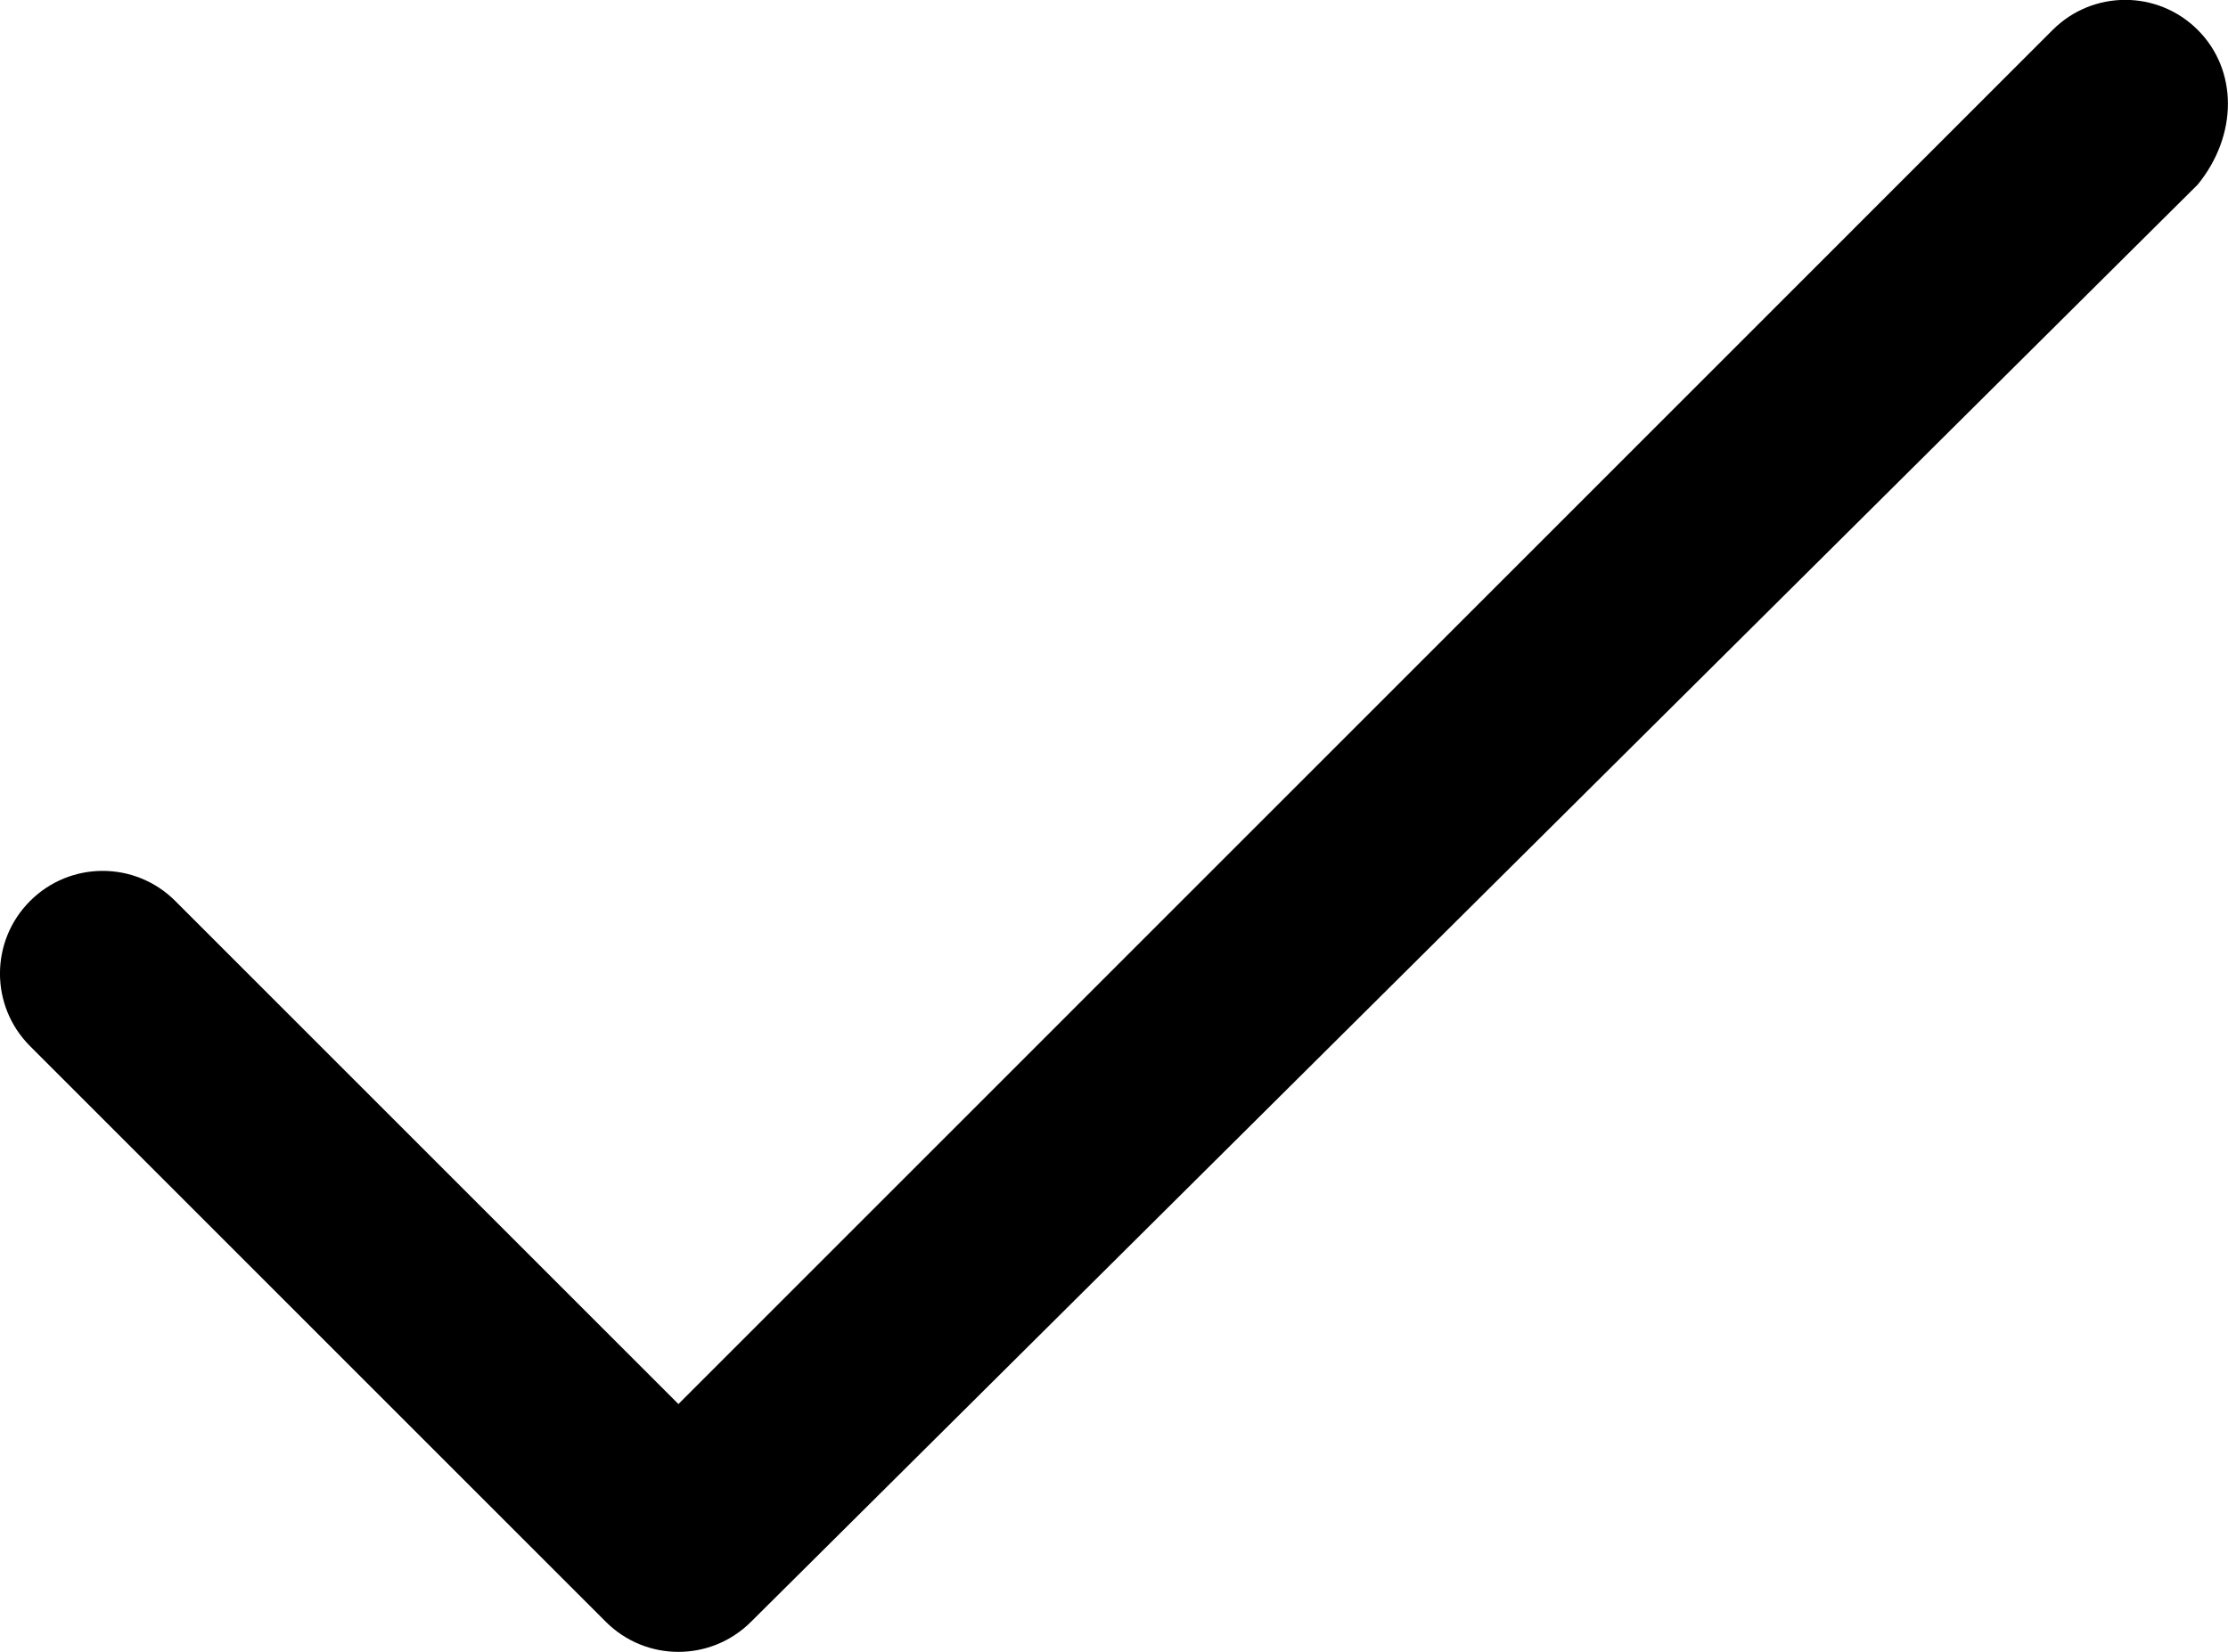
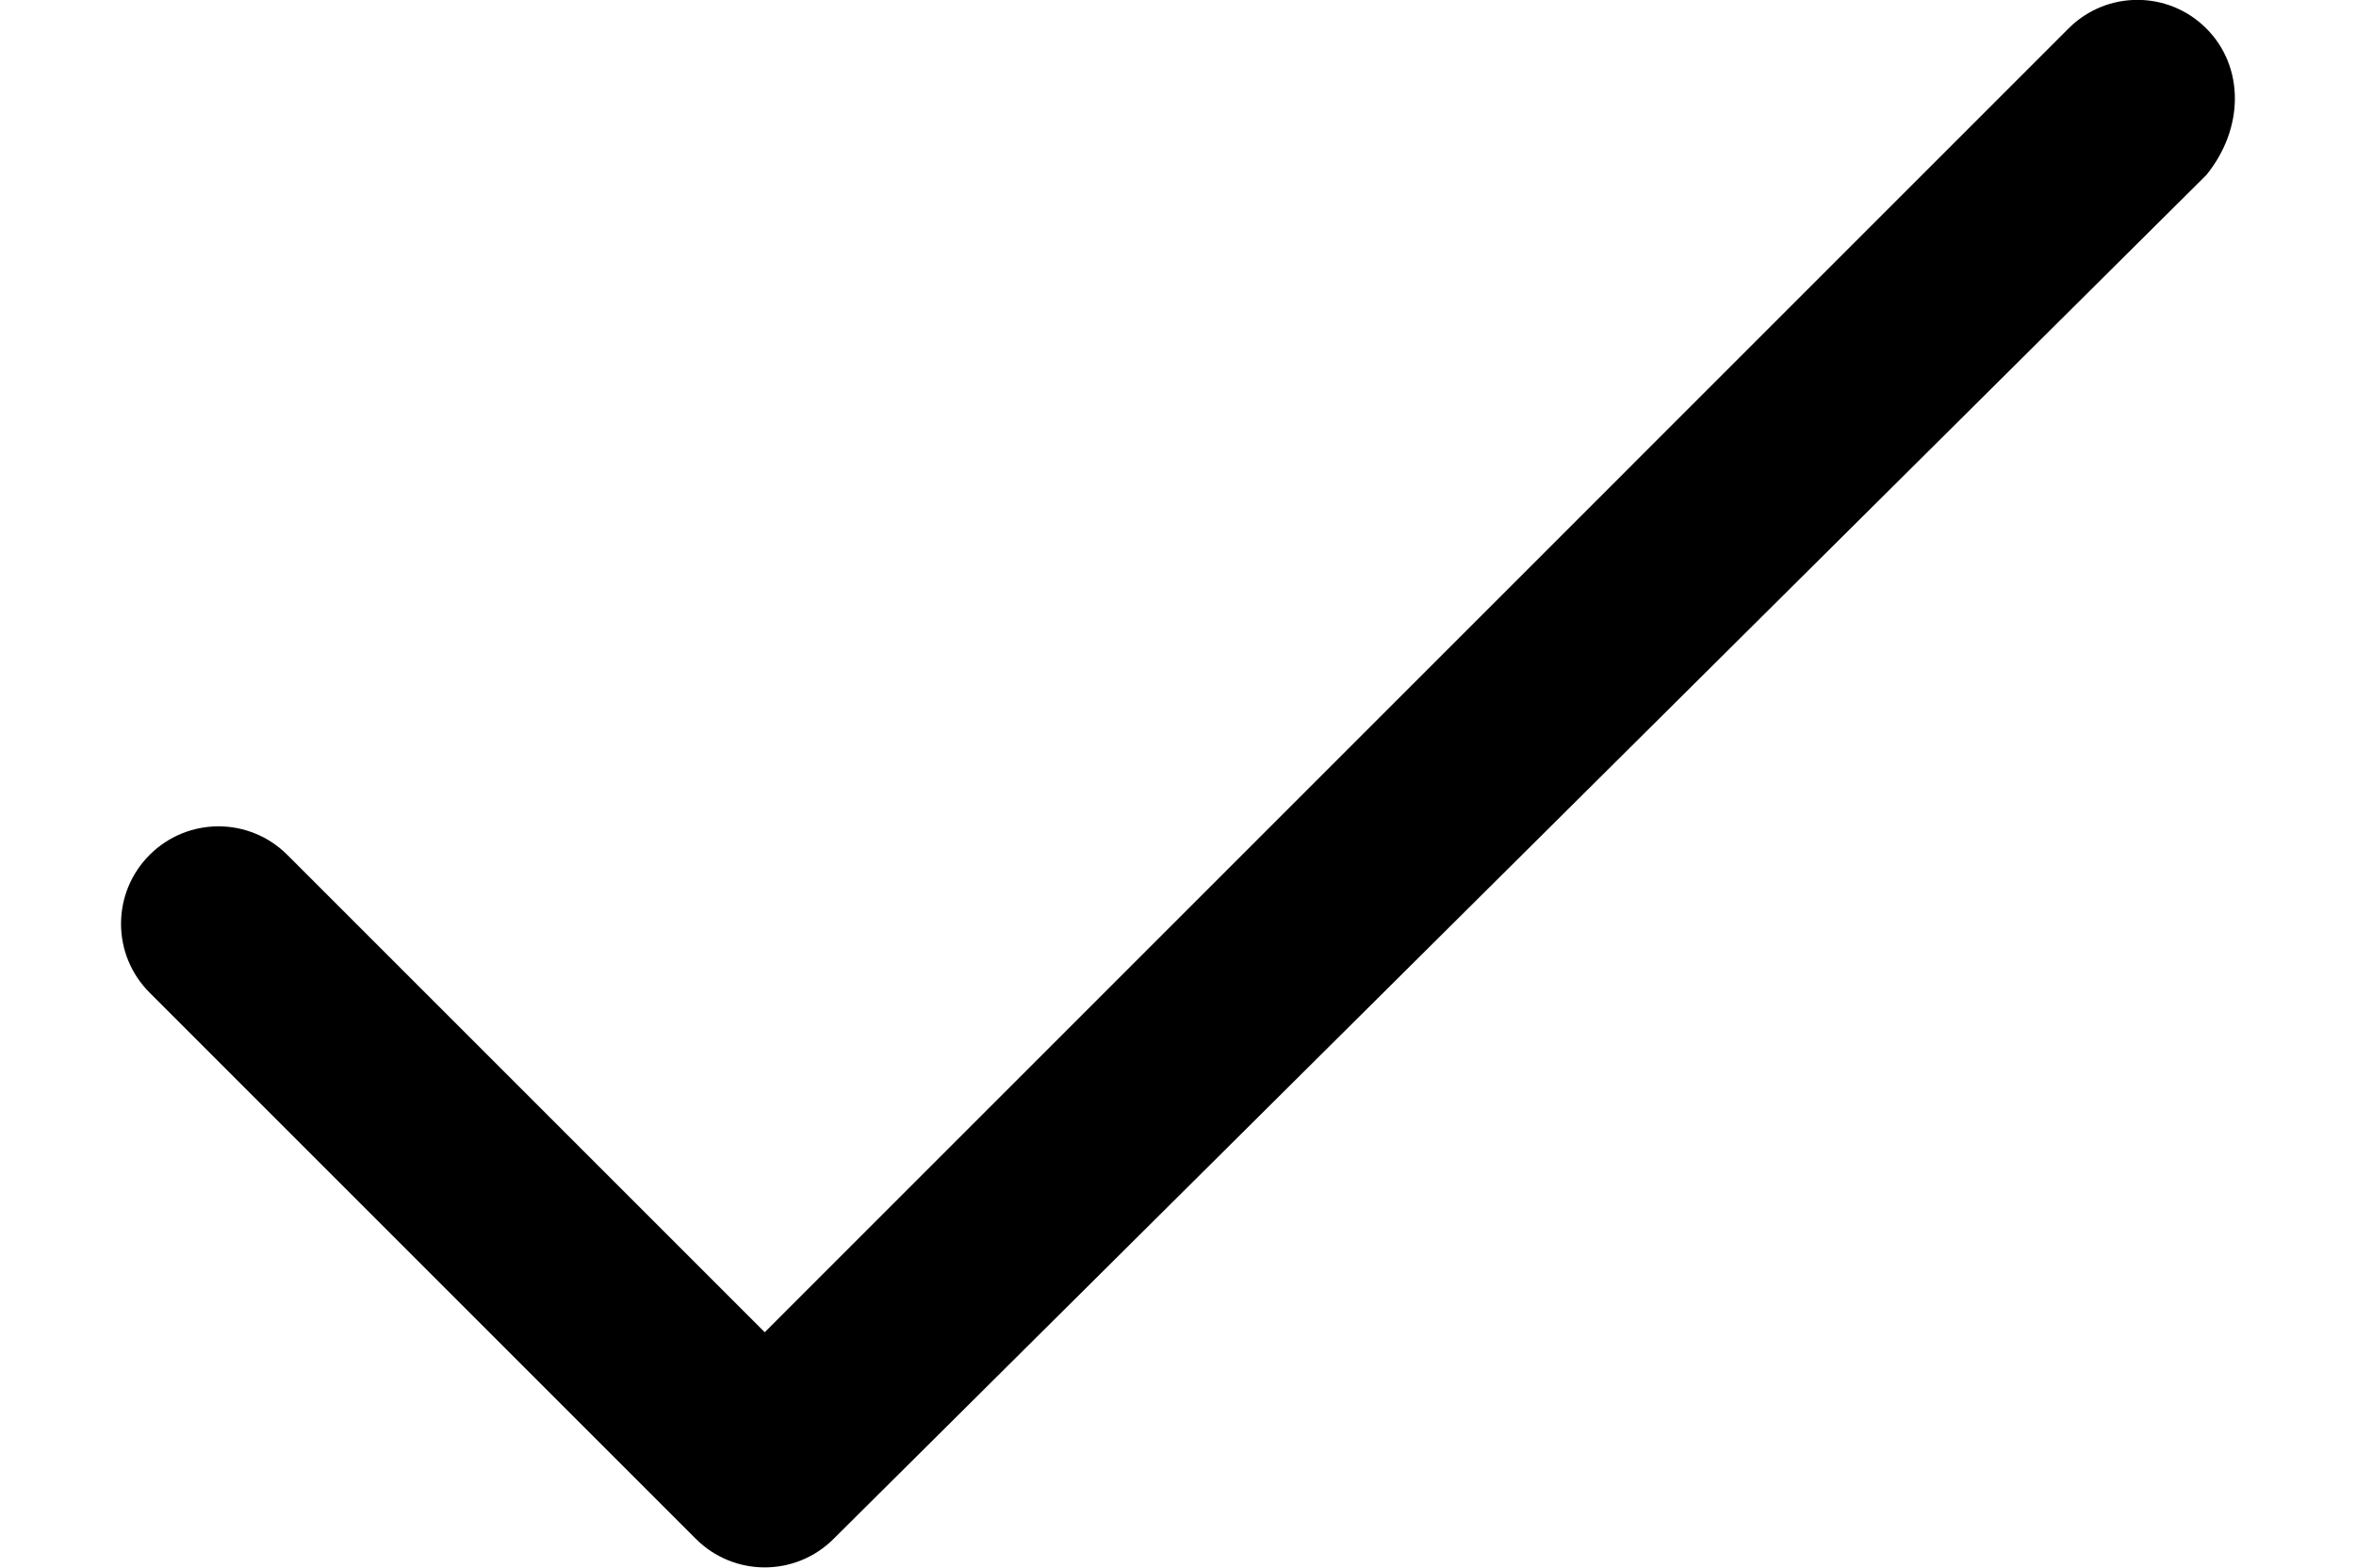
- <svg xmlns="http://www.w3.org/2000/svg" version="1.0" id="icon-yes.svg" x="0px" y="0px" width="21.698px" height="16.09px" viewBox="-82.357 4.875 21.698 16.09" enable-background="new -82.357 4.875 21.698 16.09" xml:space="preserve">
+ <svg xmlns="http://www.w3.org/2000/svg" version="1.0" id="icon-yes.svg" x="0px" y="0px" width="31.698px" height="21.09px" viewBox="-82.357 4.875 21.698 16.09" enable-background="new -82.357 4.875 21.698 16.09" xml:space="preserve">
  <path d="M-60.953,5.167c-0.391-0.391-1.023-0.391-1.414,0L-75.75,18.551l-4.9-4.9c-0.391-0.391-1.023-0.391-1.414,0 s-0.391,1.023,0,1.414l5.607,5.607c0.195,0.195,0.451,0.293,0.707,0.293s0.512-0.098,0.707-0.293l14.09-14.0 C-60.562,6.191-60.562,5.558-60.953,5.167z" />
</svg>
